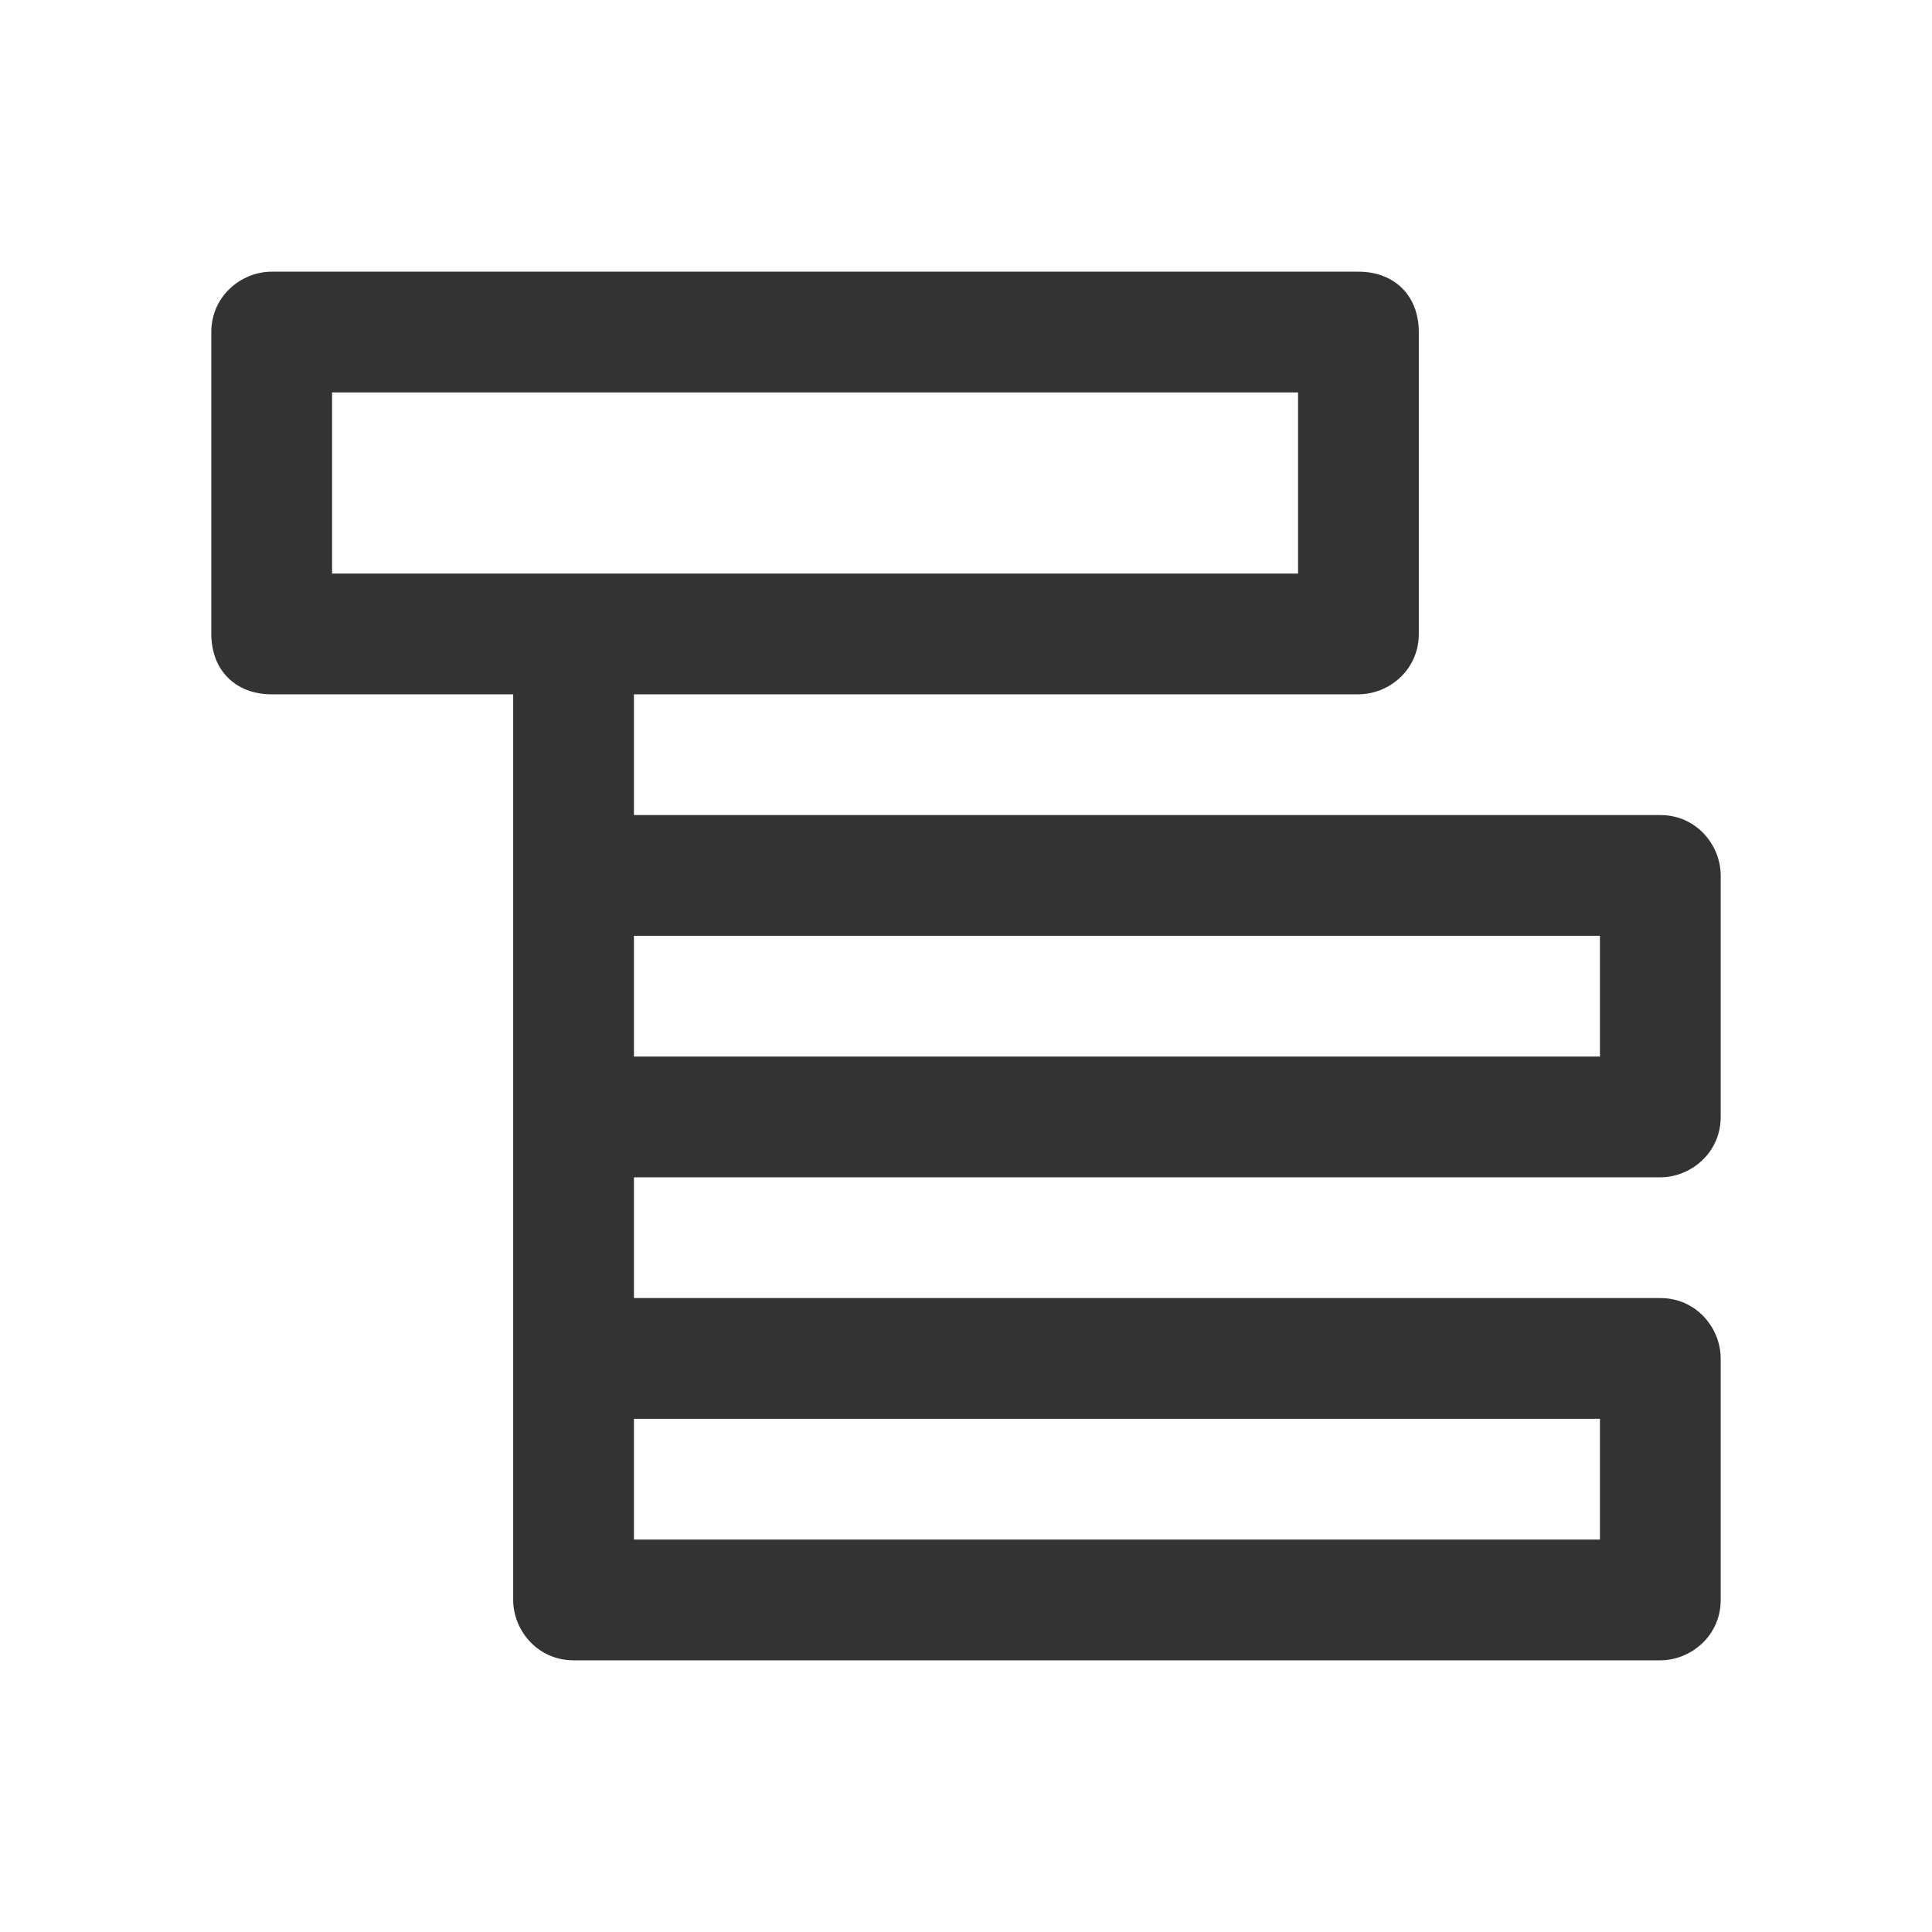
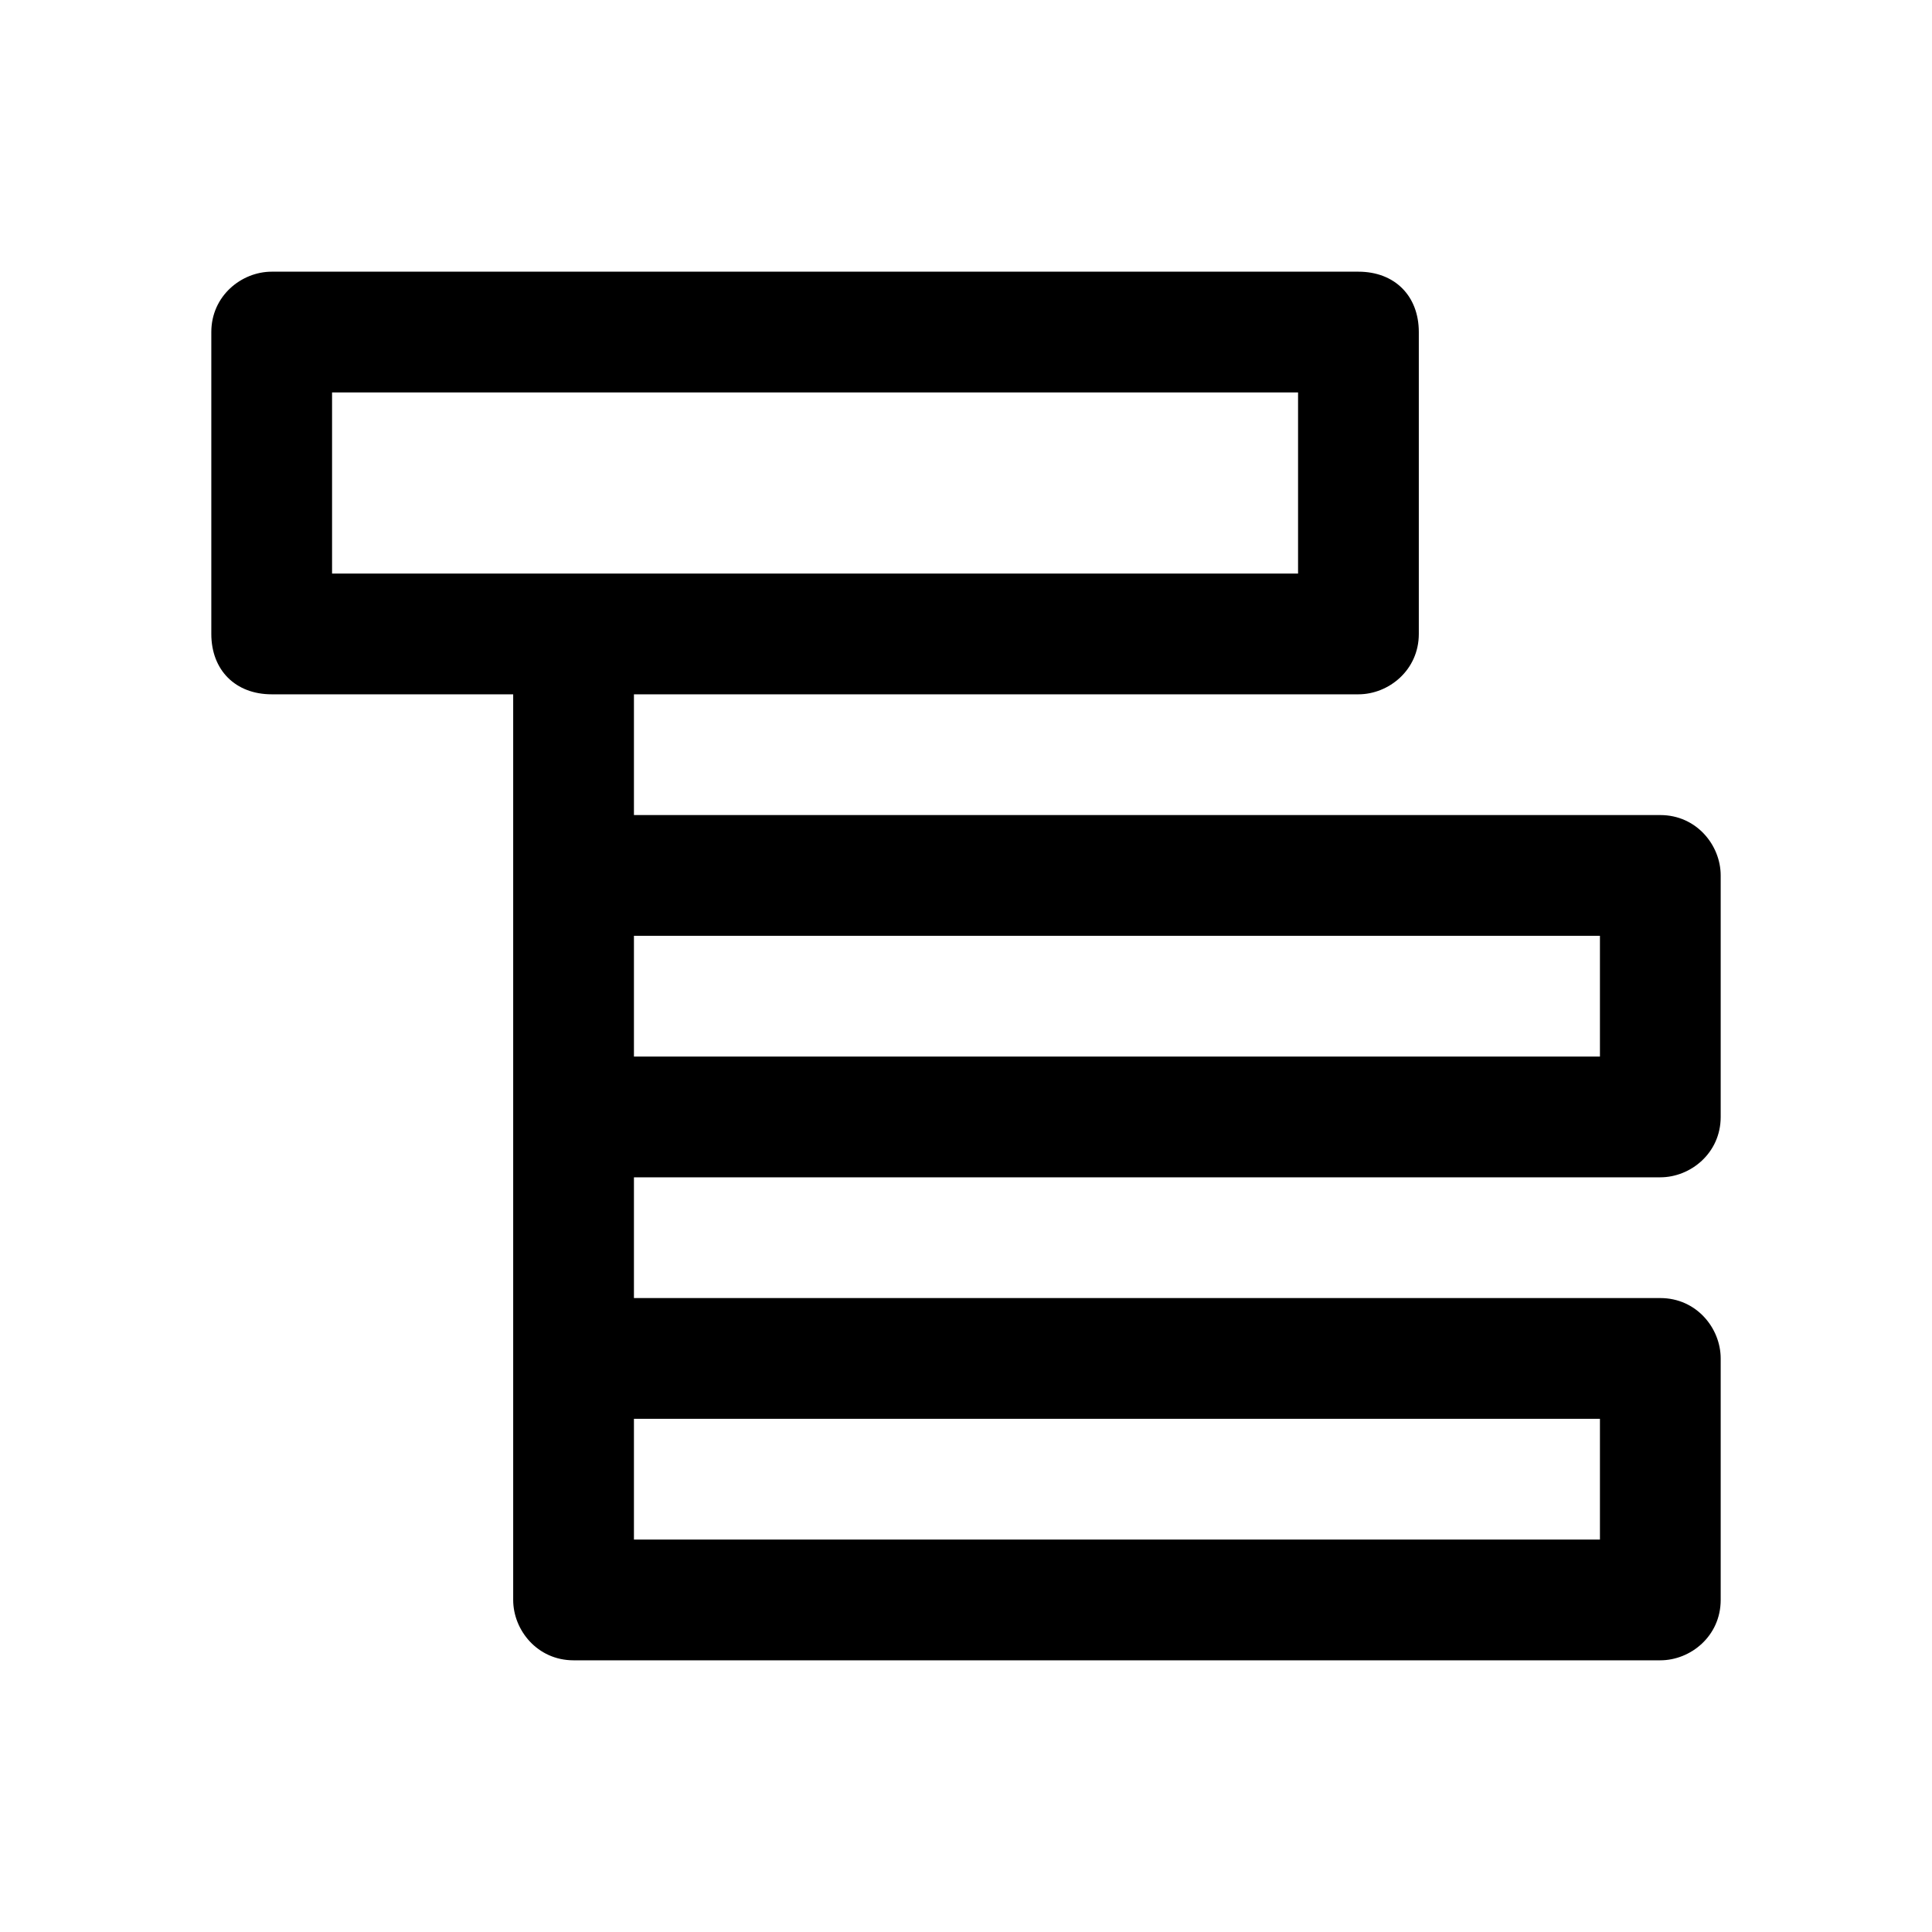
- <svg xmlns="http://www.w3.org/2000/svg" class="icon" style="width: 1em;height: 1em;vertical-align: middle;fill: currentColor;overflow: hidden;" viewBox="0 0 1024 1024" version="1.1" p-id="5232">
-   <path d="M880 624c16 0 32-12.8 32-32V464c0-16-12.8-32-32-32H336v-64h384c16 0 32-12.8 32-32V176c0-19.2-12.8-32-32-32H144c-16 0-32 12.8-32 32v160c0 19.2 12.8 32 32 32h128v480c0 16 12.8 32 32 32h576c16 0 32-12.8 32-32V720c0-16-12.8-32-32-32H336v-64h544z m-32-128v64H336v-64h512z m0 256v64H336v-64h512zM176 304v-96h512v96H176z" fill="#333333" p-id="5233" />
+ <svg xmlns="http://www.w3.org/2000/svg" viewBox="0 0 1024 1024" version="1.1">
+   <path d="M880 624c16 0 32-12.8 32-32V464c0-16-12.8-32-32-32H336v-64h384c16 0 32-12.8 32-32V176c0-19.2-12.8-32-32-32H144c-16 0-32 12.8-32 32v160c0 19.2 12.8 32 32 32h128v480c0 16 12.8 32 32 32h576c16 0 32-12.8 32-32V720c0-16-12.8-32-32-32H336v-64h544z m-32-128v64H336v-64h512z m0 256v64H336v-64h512zM176 304v-96h512v96H176z" />
</svg>
